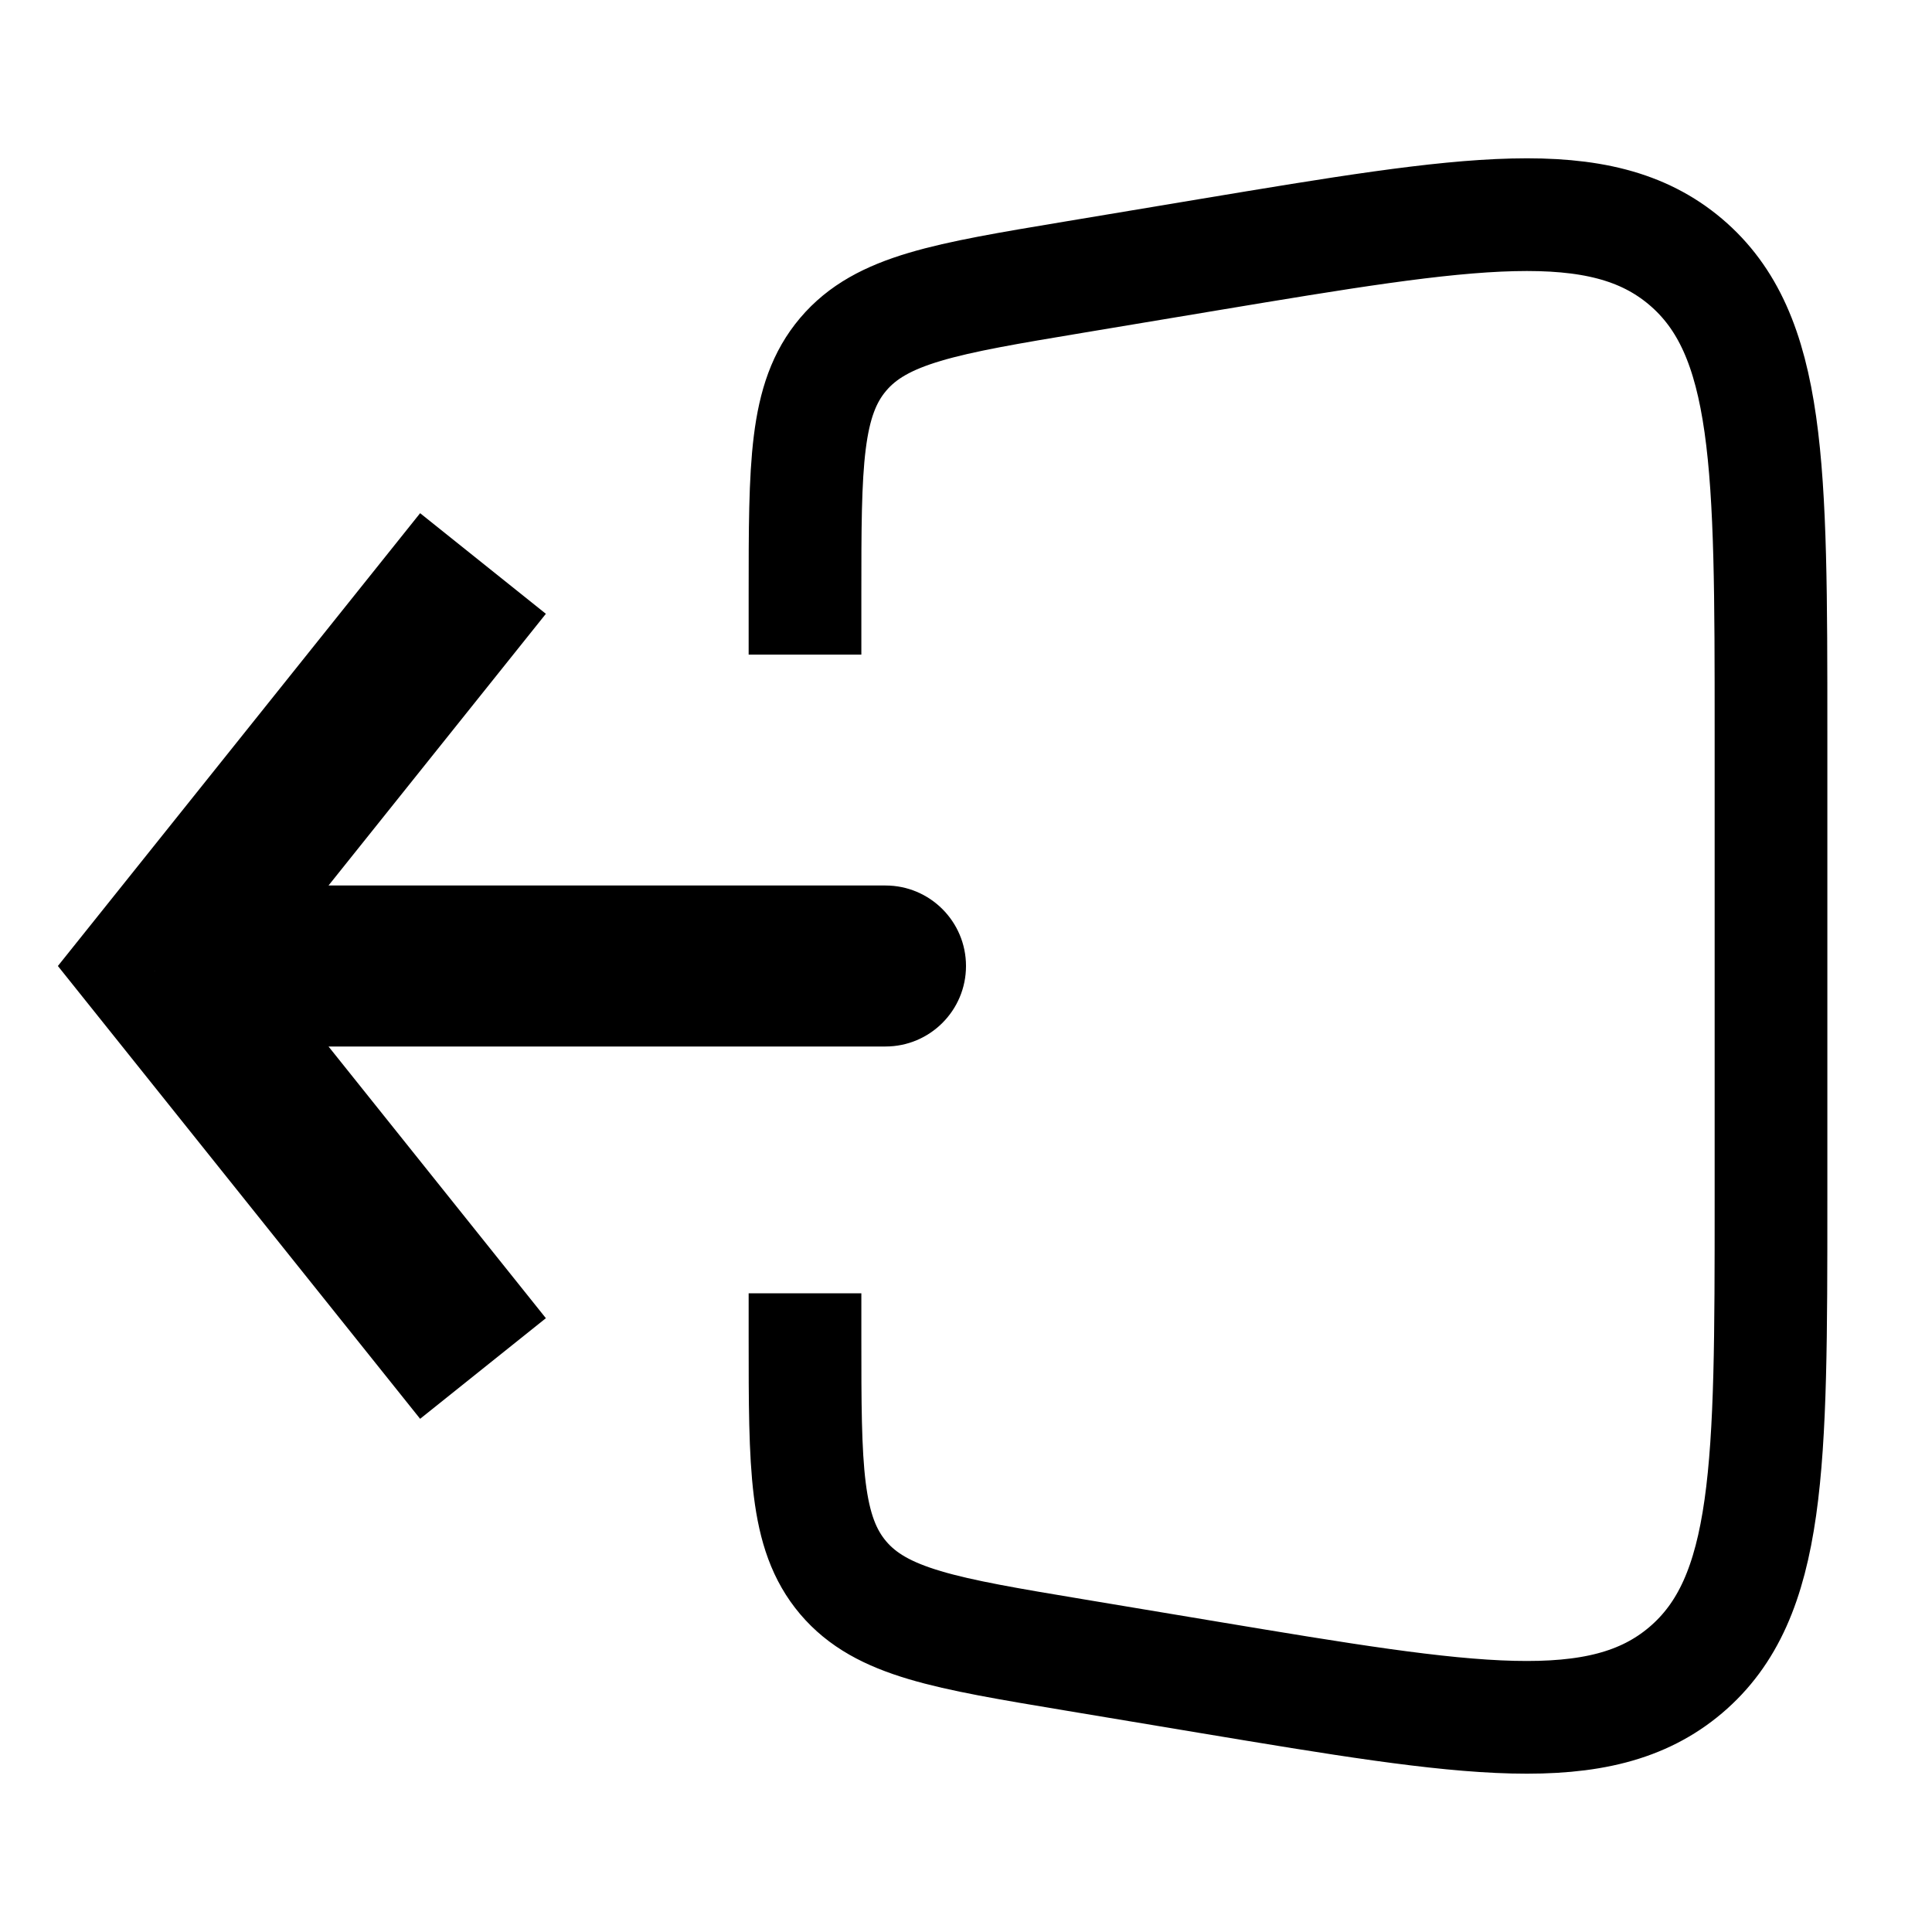
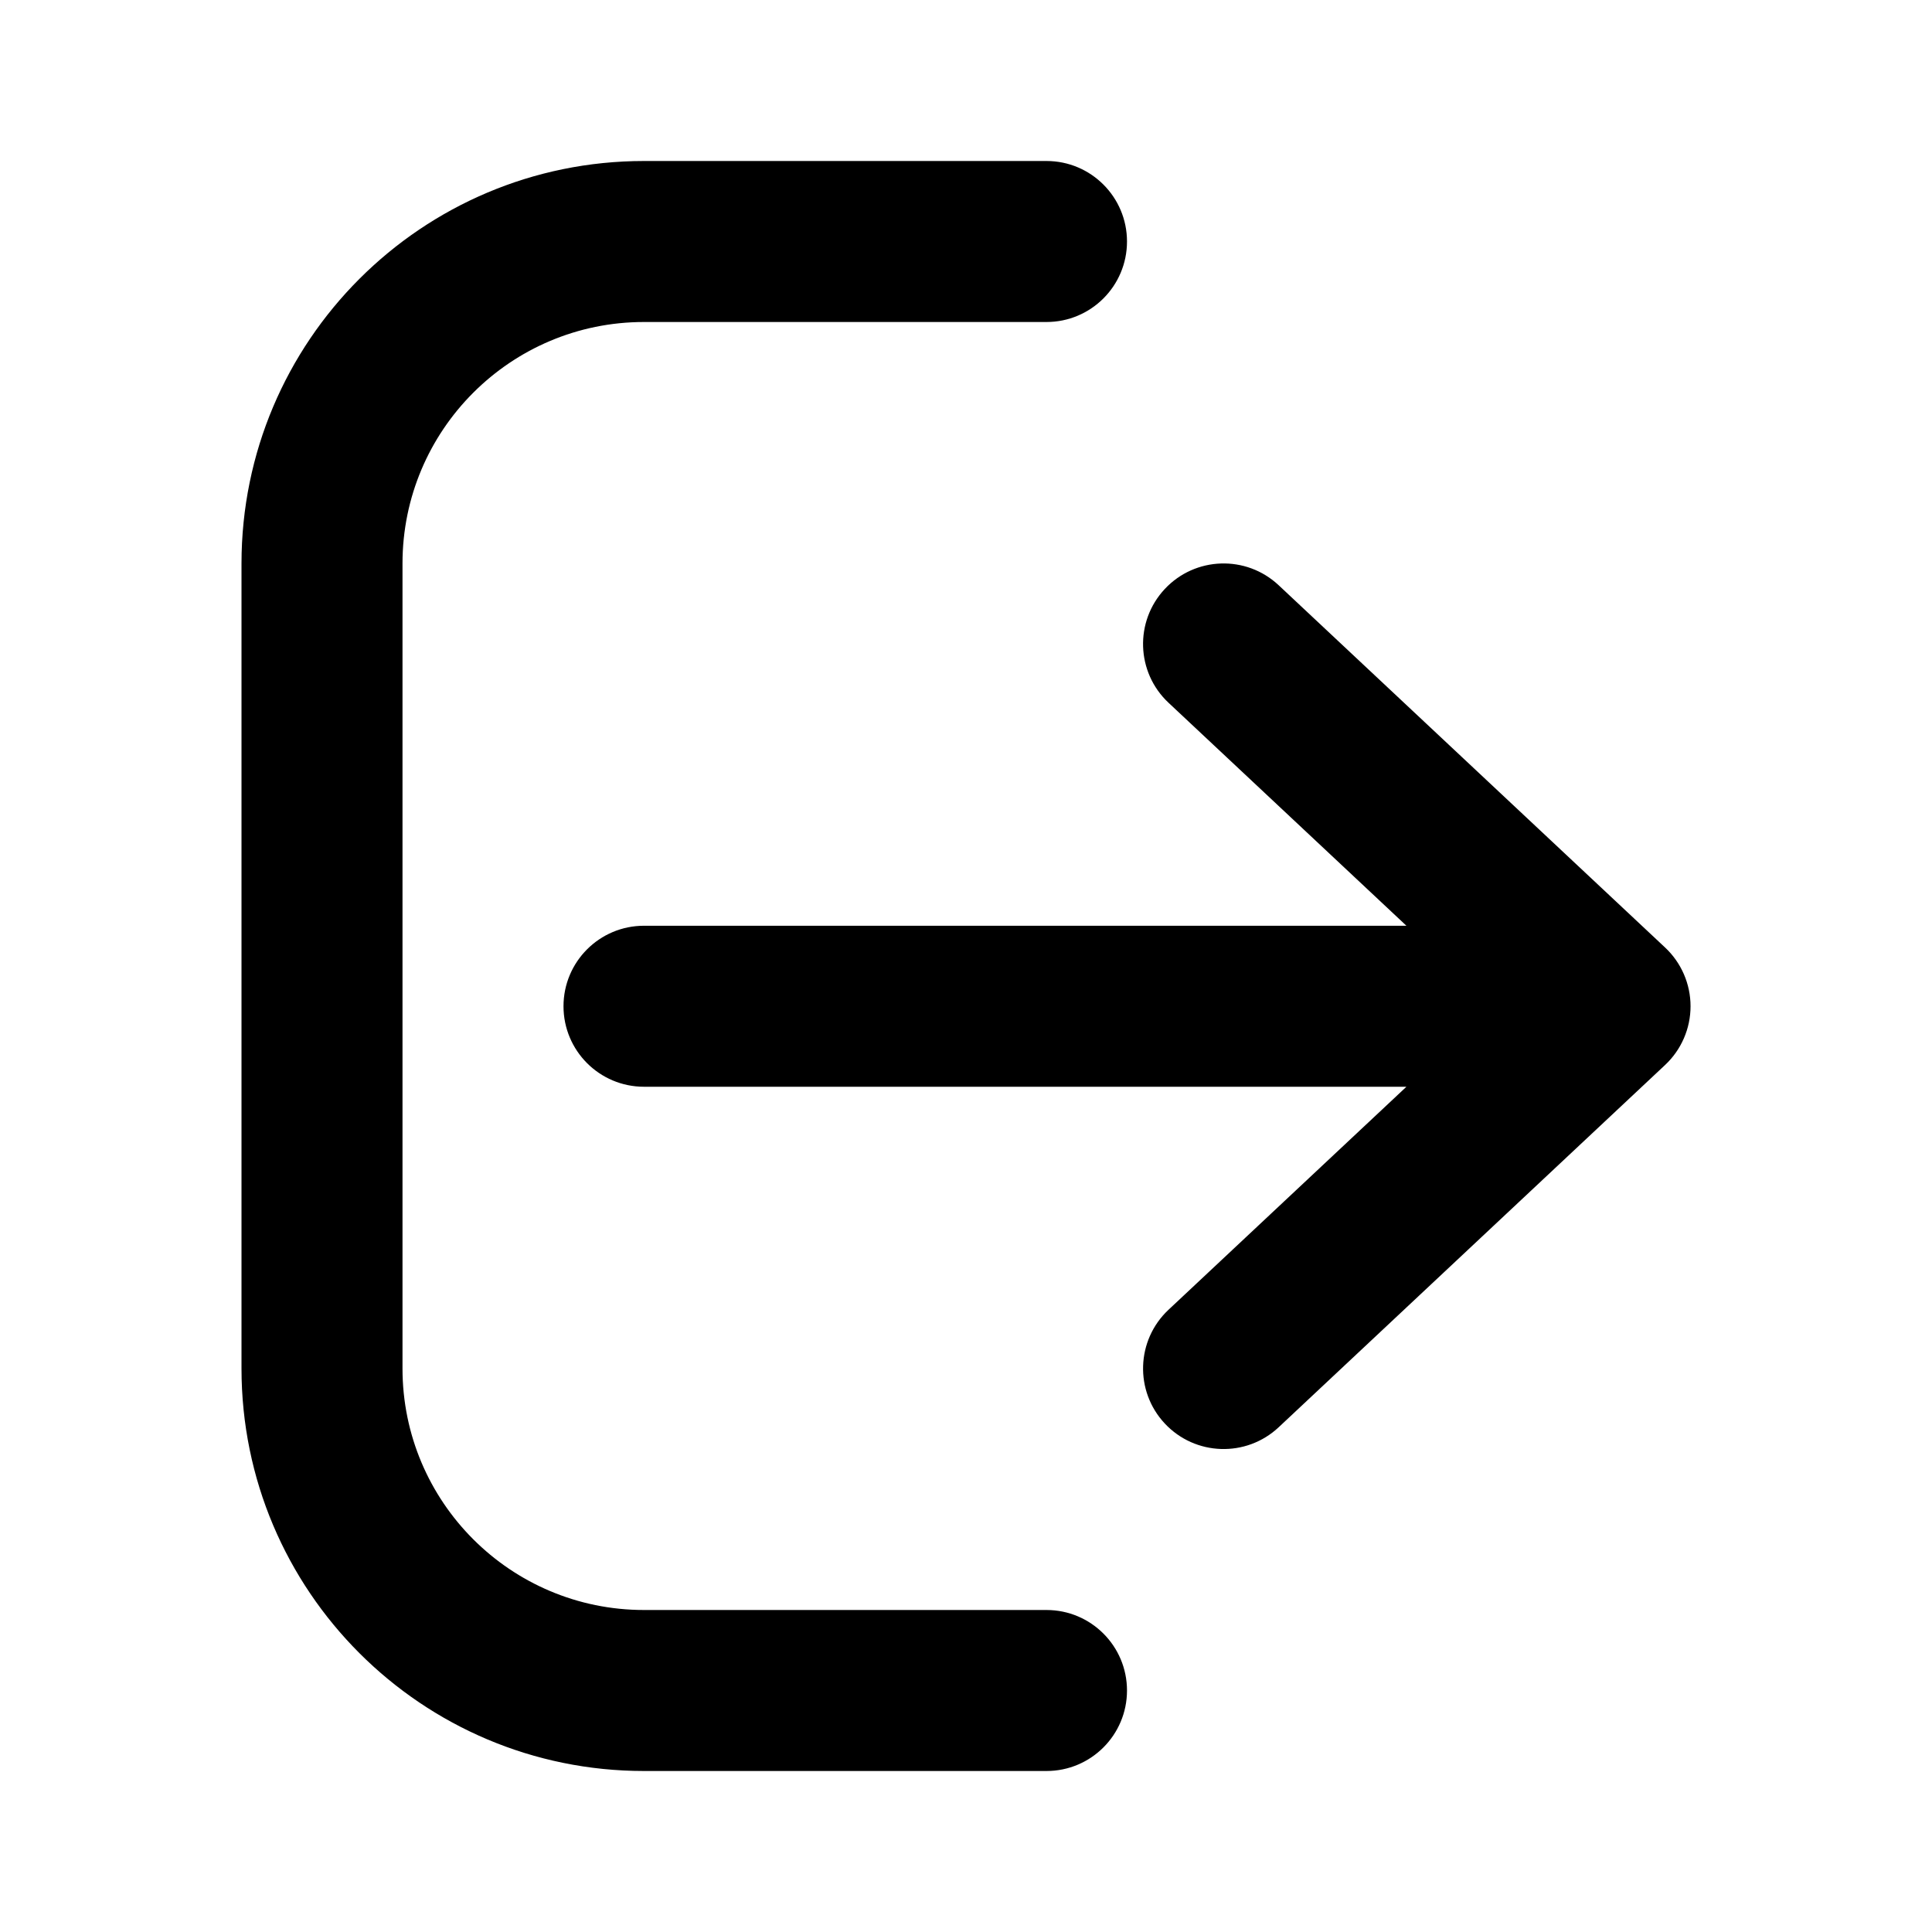
- <svg xmlns="http://www.w3.org/2000/svg" width="24" height="24" viewBox="0 0 24 24" fill="none">
-   <path d="M2 12L1.219 11.375L0.719 12L1.219 12.625L2 12ZM11 13C11.552 13 12 12.552 12 12C12 11.448 11.552 11 11 11V13ZM5.219 6.375L1.219 11.375L2.781 12.625L6.781 7.625L5.219 6.375ZM1.219 12.625L5.219 17.625L6.781 16.375L2.781 11.375L1.219 12.625ZM2 13H11V11H2V13Z" fill="currentColor" />
-   <path d="M10 8.132V7.389C10 5.77 10 4.961 10.474 4.402C10.948 3.842 11.746 3.709 13.342 3.443L15.014 3.164C18.257 2.624 19.878 2.354 20.939 3.252C22 4.151 22 5.795 22 9.083V14.917C22 18.205 22 19.849 20.939 20.748C19.878 21.646 18.257 21.376 15.014 20.836L13.342 20.557C11.746 20.291 10.948 20.158 10.474 19.599C10 19.039 10 18.23 10 16.611V16.066" stroke="currentColor" stroke-width="1.4" />
+ <svg xmlns="http://www.w3.org/2000/svg" width="24" height="24" viewBox="0 0 24 24">
+   <g class="logout-outline">
+     <g fill="currentColor" fill-rule="evenodd" class="Vector" clip-rule="evenodd">
+       <path d="M3 7a5 5 0 0 1 5-5h5a1 1 0 1 1 0 2H8a3 3 0 0 0-3 3v10a3 3 0 0 0 3 3h5a1 1 0 1 1 0 2H8a5 5 0 0 1-5-5z" />
+       <path d="M14.47 7.316a1 1 0 0 1 1.414-.046l4.8 4.5a1 1 0 0 1 0 1.46l-4.8 4.5a1 1 0 1 1-1.368-1.46l2.955-2.77H8a1 1 0 1 1 0-2h9.471l-2.955-2.77a1 1 0 0 1-.046-1.414" />
+     </g>
+   </g>
</svg>
